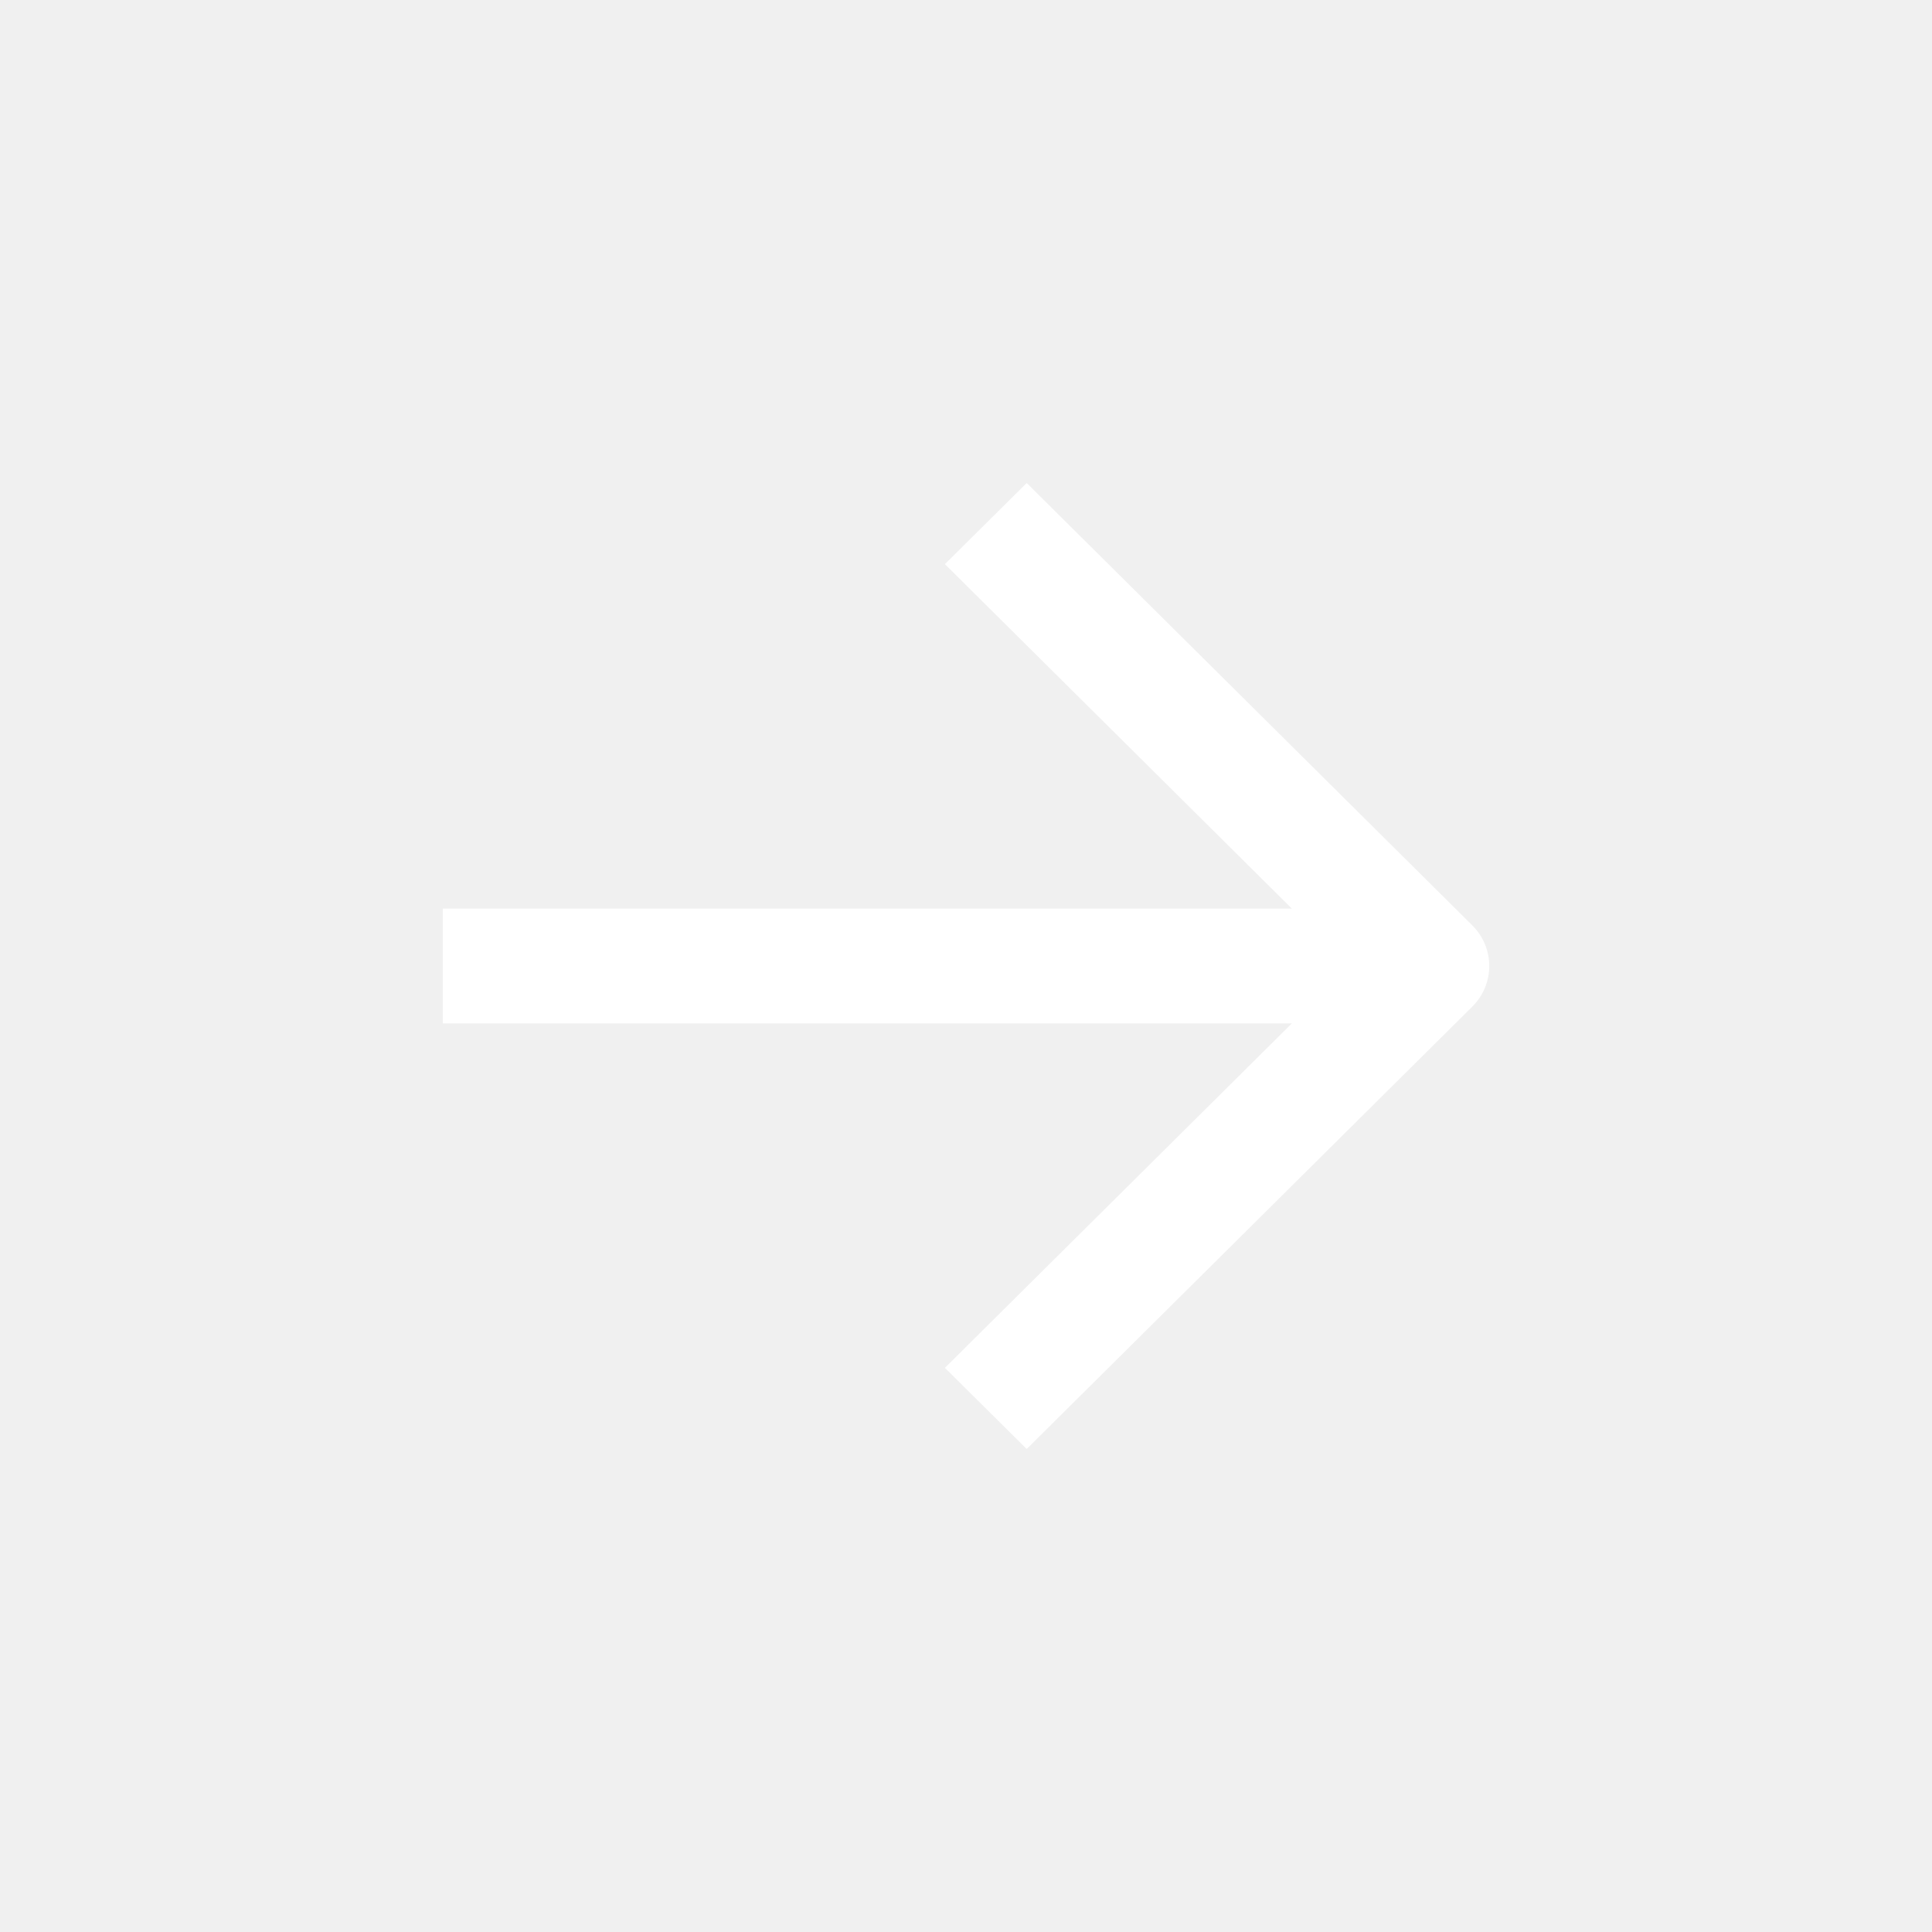
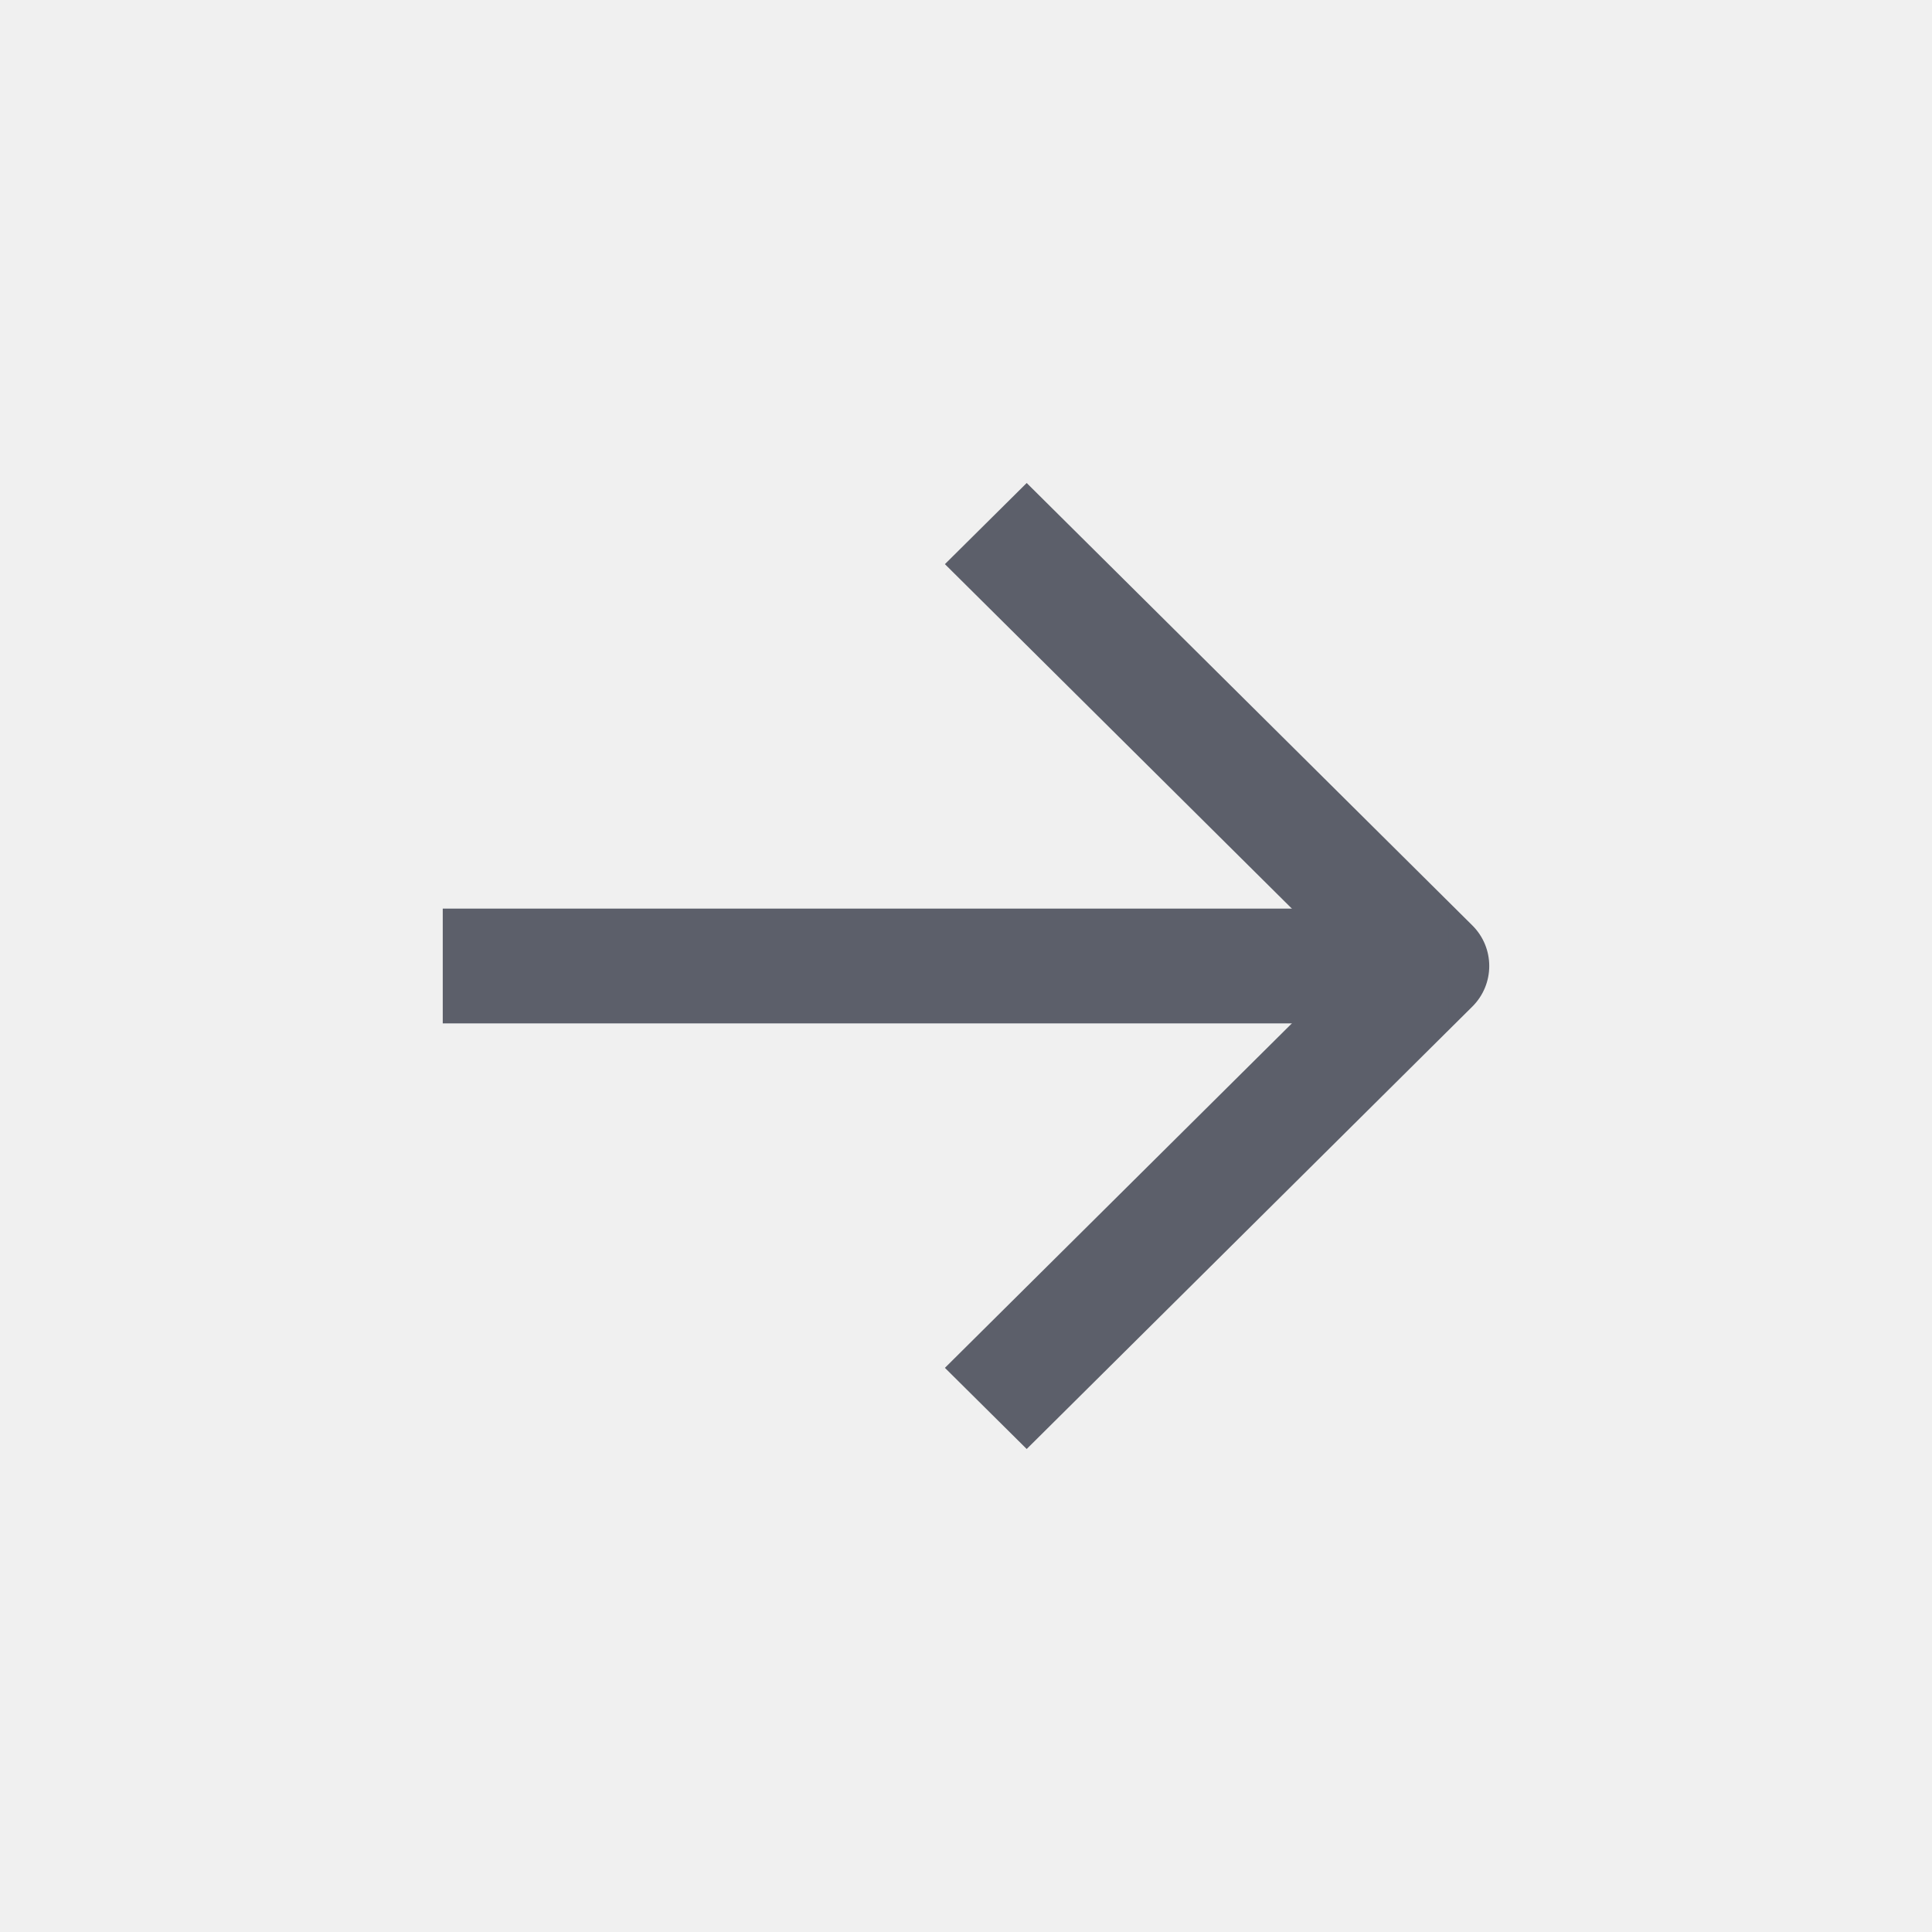
<svg xmlns="http://www.w3.org/2000/svg" width="24" height="24" viewBox="0 0 24 24" fill="none">
-   <path fill-rule="evenodd" clip-rule="evenodd" d="M18.29 11.496C18.57 11.774 18.57 12.226 18.29 12.504L12.754 18L11.738 16.992L16.766 12L11.738 7.008L12.754 6L18.29 11.496Z" fill="white" />
-   <path fill-rule="evenodd" clip-rule="evenodd" d="M17.997 12.713H5.5V11.287H17.997V12.713Z" fill="white" />
+   <path fill-rule="evenodd" clip-rule="evenodd" d="M18.29 11.496C18.57 11.774 18.57 12.226 18.29 12.504L12.754 18L11.738 16.992L16.766 12L11.738 7.008L12.754 6L18.29 11.496Z" fill="#5C5F6A" />
+   <path fill-rule="evenodd" clip-rule="evenodd" d="M17.997 12.713H5.5V11.287H17.997V12.713Z" fill="#5C5F6A" />
</svg>
